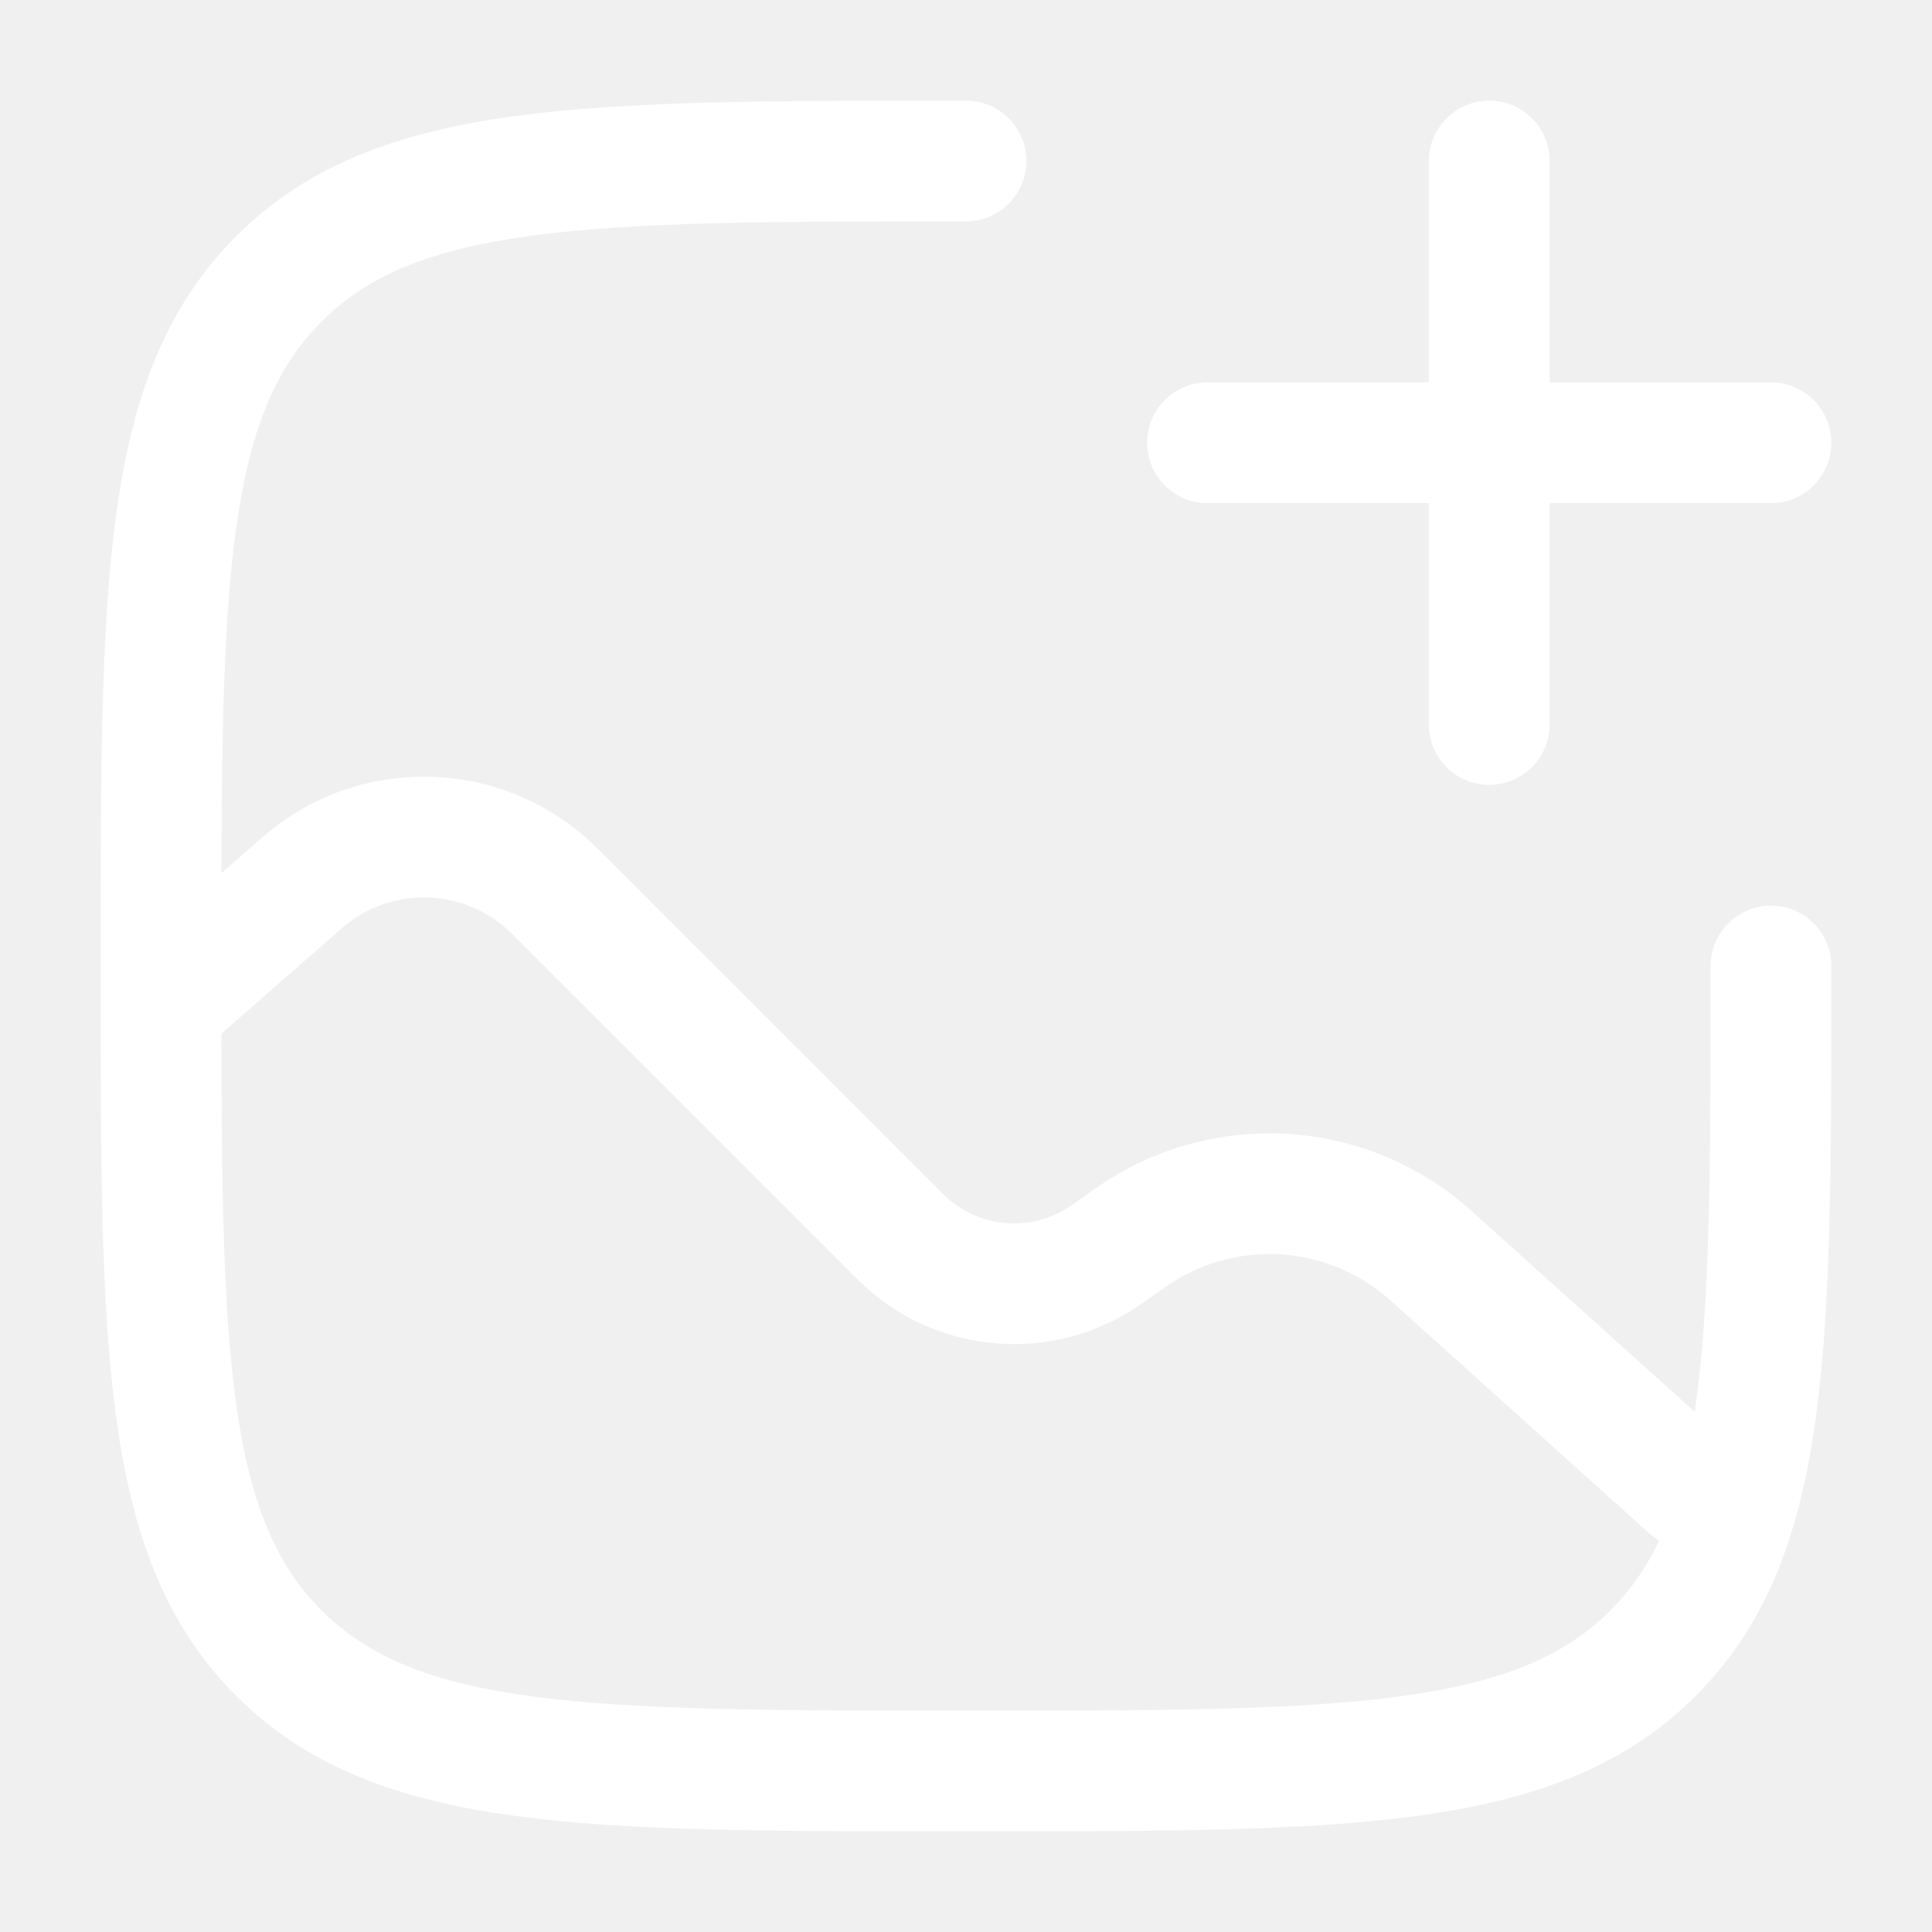
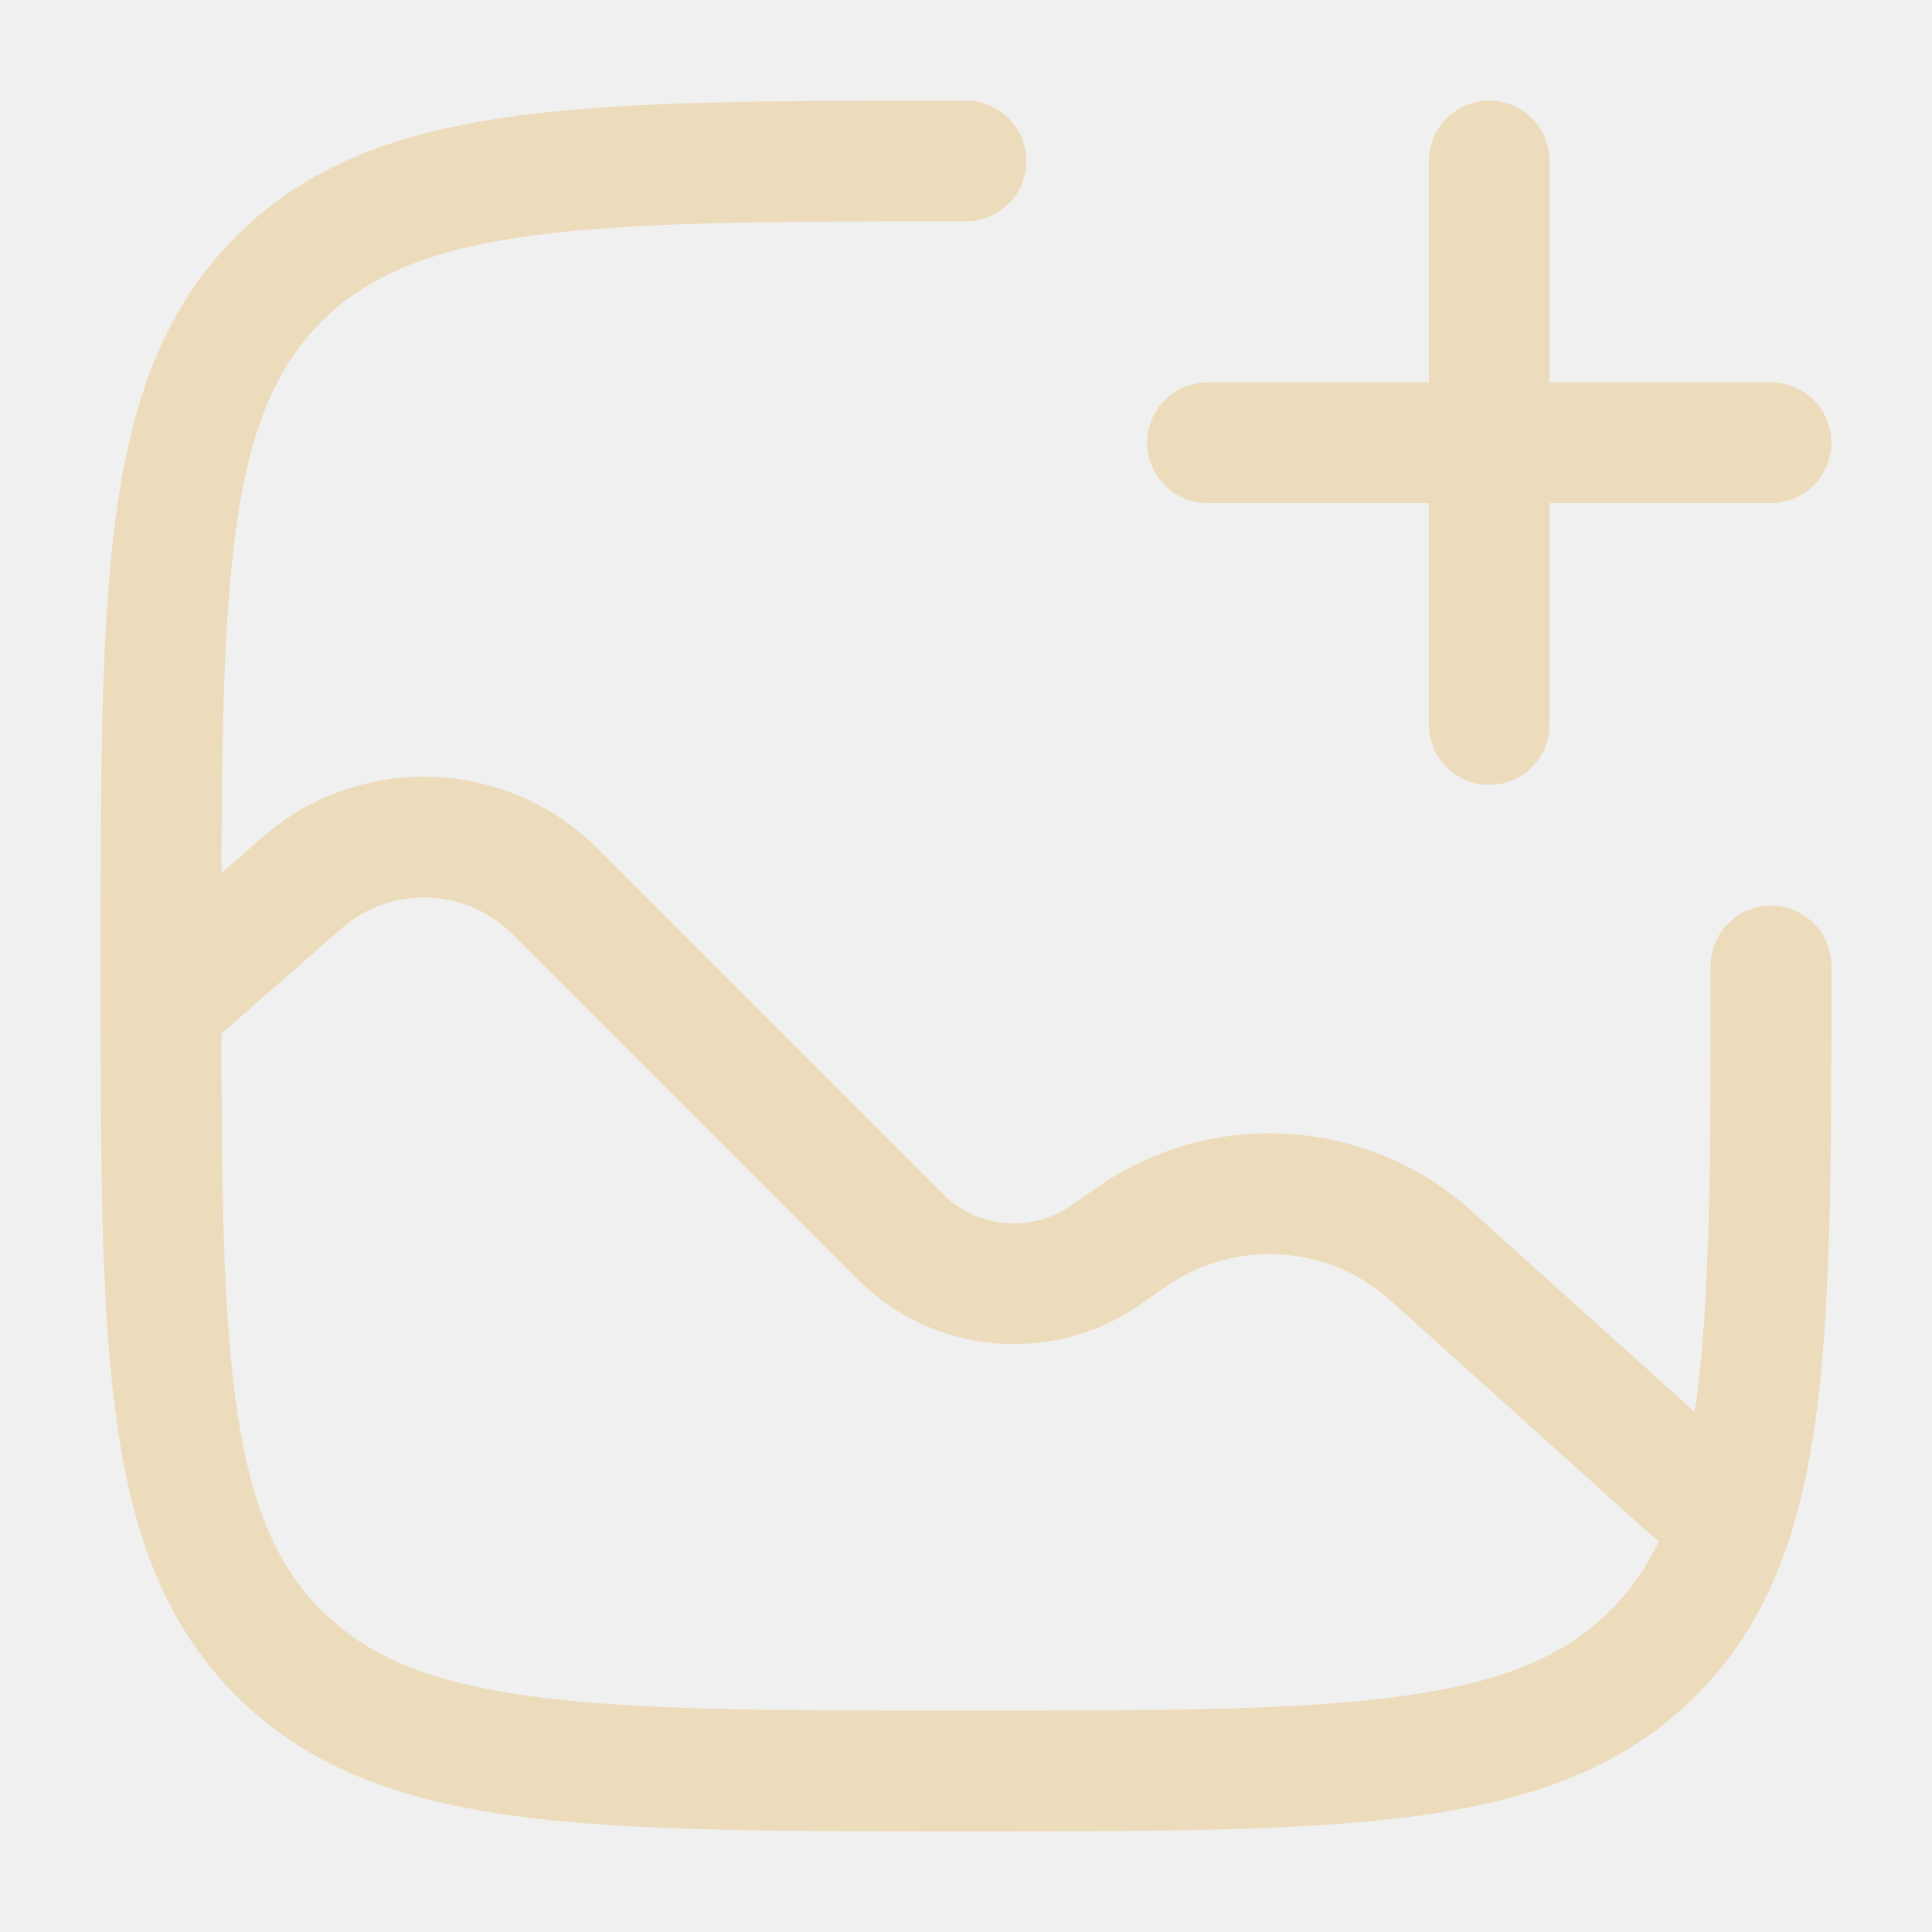
- <svg xmlns="http://www.w3.org/2000/svg" width="36" height="36" viewBox="0 0 36 36" fill="none">
-   <path fill-rule="evenodd" clip-rule="evenodd" d="M27.75 1.875C28.371 1.875 28.875 2.379 28.875 3V7.125H33C33.621 7.125 34.125 7.629 34.125 8.25C34.125 8.871 33.621 9.375 33 9.375H28.875V13.5C28.875 14.121 28.371 14.625 27.75 14.625C27.129 14.625 26.625 14.121 26.625 13.5V9.375H22.5C21.879 9.375 21.375 8.871 21.375 8.25C21.375 7.629 21.879 7.125 22.5 7.125H26.625V3C26.625 2.379 27.129 1.875 27.75 1.875Z" fill="white" />
-   <path fill-rule="evenodd" clip-rule="evenodd" d="M18 1.875L17.914 1.875C14.451 1.875 11.738 1.875 9.621 2.16C7.453 2.451 5.743 3.059 4.401 4.401C3.059 5.743 2.451 7.453 2.16 9.621C1.875 11.738 1.875 14.451 1.875 17.914V18.086C1.875 21.549 1.875 24.262 2.16 26.379C2.451 28.547 3.059 30.257 4.401 31.599C5.743 32.941 7.453 33.549 9.621 33.84C11.738 34.125 14.451 34.125 17.914 34.125H18.086C21.549 34.125 24.262 34.125 26.379 33.84C28.547 33.549 30.257 32.941 31.599 31.599C32.941 30.257 33.549 28.547 33.84 26.379C34.125 24.262 34.125 21.549 34.125 18.086V18C34.125 17.379 33.621 16.875 33 16.875C32.379 16.875 31.875 17.379 31.875 18C31.875 21.567 31.873 24.13 31.61 26.08C31.6 26.157 31.589 26.232 31.578 26.307L27.417 22.562C25.468 20.808 22.566 20.633 20.42 22.141L19.973 22.455C19.227 22.979 18.213 22.891 17.569 22.247L11.134 15.812C9.431 14.109 6.699 14.018 4.887 15.604L4.126 16.269C4.133 13.581 4.172 11.54 4.39 9.92C4.647 8.003 5.138 6.847 5.992 5.992C6.847 5.138 8.003 4.647 9.92 4.39C11.87 4.127 14.433 4.125 18 4.125C18.621 4.125 19.125 3.621 19.125 3C19.125 2.379 18.621 1.875 18 1.875ZM4.39 26.08C4.647 27.997 5.138 29.153 5.992 30.008C6.847 30.862 8.003 31.353 9.92 31.61C11.87 31.873 14.433 31.875 18 31.875C21.567 31.875 24.13 31.873 26.08 31.61C27.997 31.353 29.153 30.862 30.008 30.008C30.373 29.642 30.672 29.222 30.914 28.711C30.856 28.675 30.8 28.633 30.747 28.586L25.912 24.234C24.743 23.182 23.001 23.077 21.714 23.982L21.267 24.296C19.626 25.448 17.395 25.255 15.978 23.838L9.543 17.403C8.678 16.538 7.289 16.491 6.368 17.298L4.126 19.26C4.129 22.183 4.159 24.367 4.39 26.08Z" fill="white" />
+ <svg xmlns="http://www.w3.org/2000/svg" width="36" height="36" viewBox="0 0 36 36" fill="#EDDCBC">
+   <path fill-rule="evenodd" clip-rule="evenodd" d="M27.75 1.875C28.371 1.875 28.875 2.379 28.875 3V7.125H33C33.621 7.125 34.125 7.629 34.125 8.25C34.125 8.871 33.621 9.375 33 9.375H28.875V13.5C28.875 14.121 28.371 14.625 27.75 14.625C27.129 14.625 26.625 14.121 26.625 13.5V9.375H22.5C21.879 9.375 21.375 8.871 21.375 8.25C21.375 7.629 21.879 7.125 22.5 7.125H26.625V3C26.625 2.379 27.129 1.875 27.75 1.875Z" fill="#EDDCBC" />
+   <path fill-rule="evenodd" clip-rule="evenodd" d="M18 1.875L17.914 1.875C14.451 1.875 11.738 1.875 9.621 2.16C7.453 2.451 5.743 3.059 4.401 4.401C3.059 5.743 2.451 7.453 2.16 9.621C1.875 11.738 1.875 14.451 1.875 17.914V18.086C1.875 21.549 1.875 24.262 2.16 26.379C2.451 28.547 3.059 30.257 4.401 31.599C5.743 32.941 7.453 33.549 9.621 33.84C11.738 34.125 14.451 34.125 17.914 34.125H18.086C21.549 34.125 24.262 34.125 26.379 33.84C28.547 33.549 30.257 32.941 31.599 31.599C32.941 30.257 33.549 28.547 33.84 26.379C34.125 24.262 34.125 21.549 34.125 18.086V18C34.125 17.379 33.621 16.875 33 16.875C32.379 16.875 31.875 17.379 31.875 18C31.875 21.567 31.873 24.13 31.61 26.08C31.6 26.157 31.589 26.232 31.578 26.307L27.417 22.562C25.468 20.808 22.566 20.633 20.42 22.141L19.973 22.455C19.227 22.979 18.213 22.891 17.569 22.247L11.134 15.812C9.431 14.109 6.699 14.018 4.887 15.604L4.126 16.269C4.133 13.581 4.172 11.54 4.39 9.92C4.647 8.003 5.138 6.847 5.992 5.992C6.847 5.138 8.003 4.647 9.92 4.39C11.87 4.127 14.433 4.125 18 4.125C18.621 4.125 19.125 3.621 19.125 3C19.125 2.379 18.621 1.875 18 1.875ZM4.39 26.08C4.647 27.997 5.138 29.153 5.992 30.008C6.847 30.862 8.003 31.353 9.92 31.61C11.87 31.873 14.433 31.875 18 31.875C21.567 31.875 24.13 31.873 26.08 31.61C27.997 31.353 29.153 30.862 30.008 30.008C30.373 29.642 30.672 29.222 30.914 28.711C30.856 28.675 30.8 28.633 30.747 28.586L25.912 24.234C24.743 23.182 23.001 23.077 21.714 23.982L21.267 24.296C19.626 25.448 17.395 25.255 15.978 23.838L9.543 17.403C8.678 16.538 7.289 16.491 6.368 17.298L4.126 19.26C4.129 22.183 4.159 24.367 4.39 26.08Z" fill="#EDDCBC" />
</svg>
